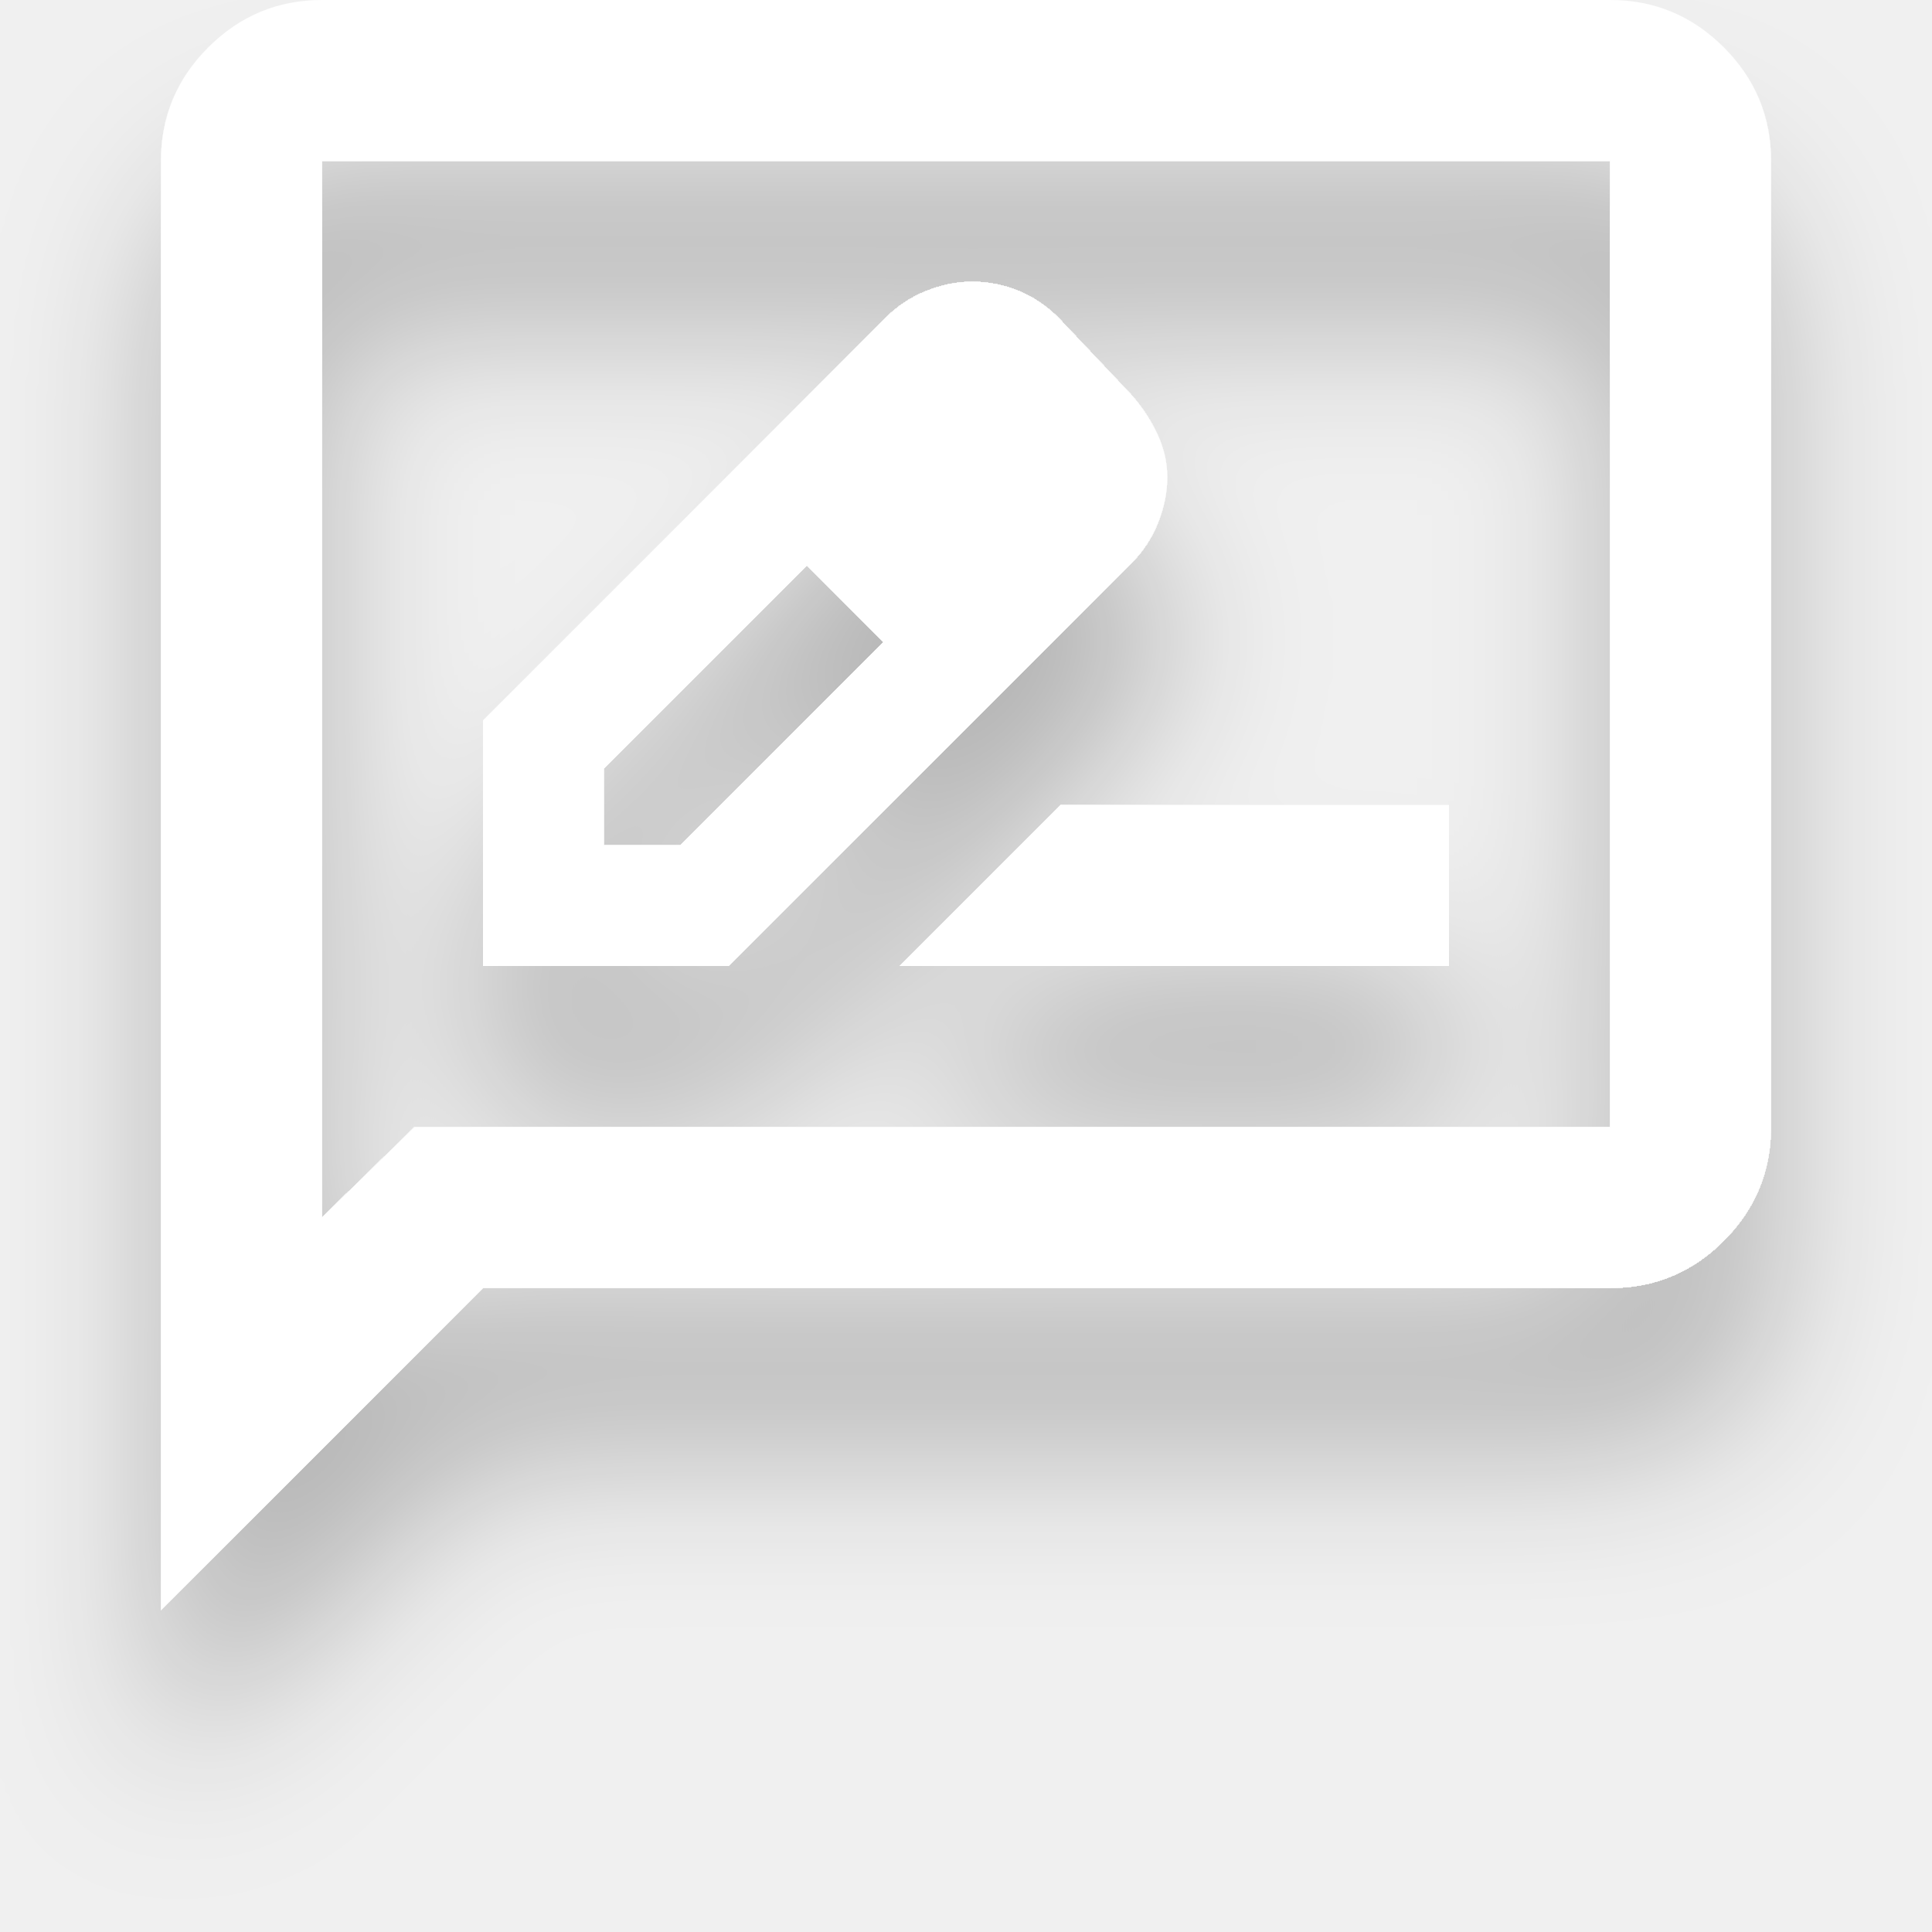
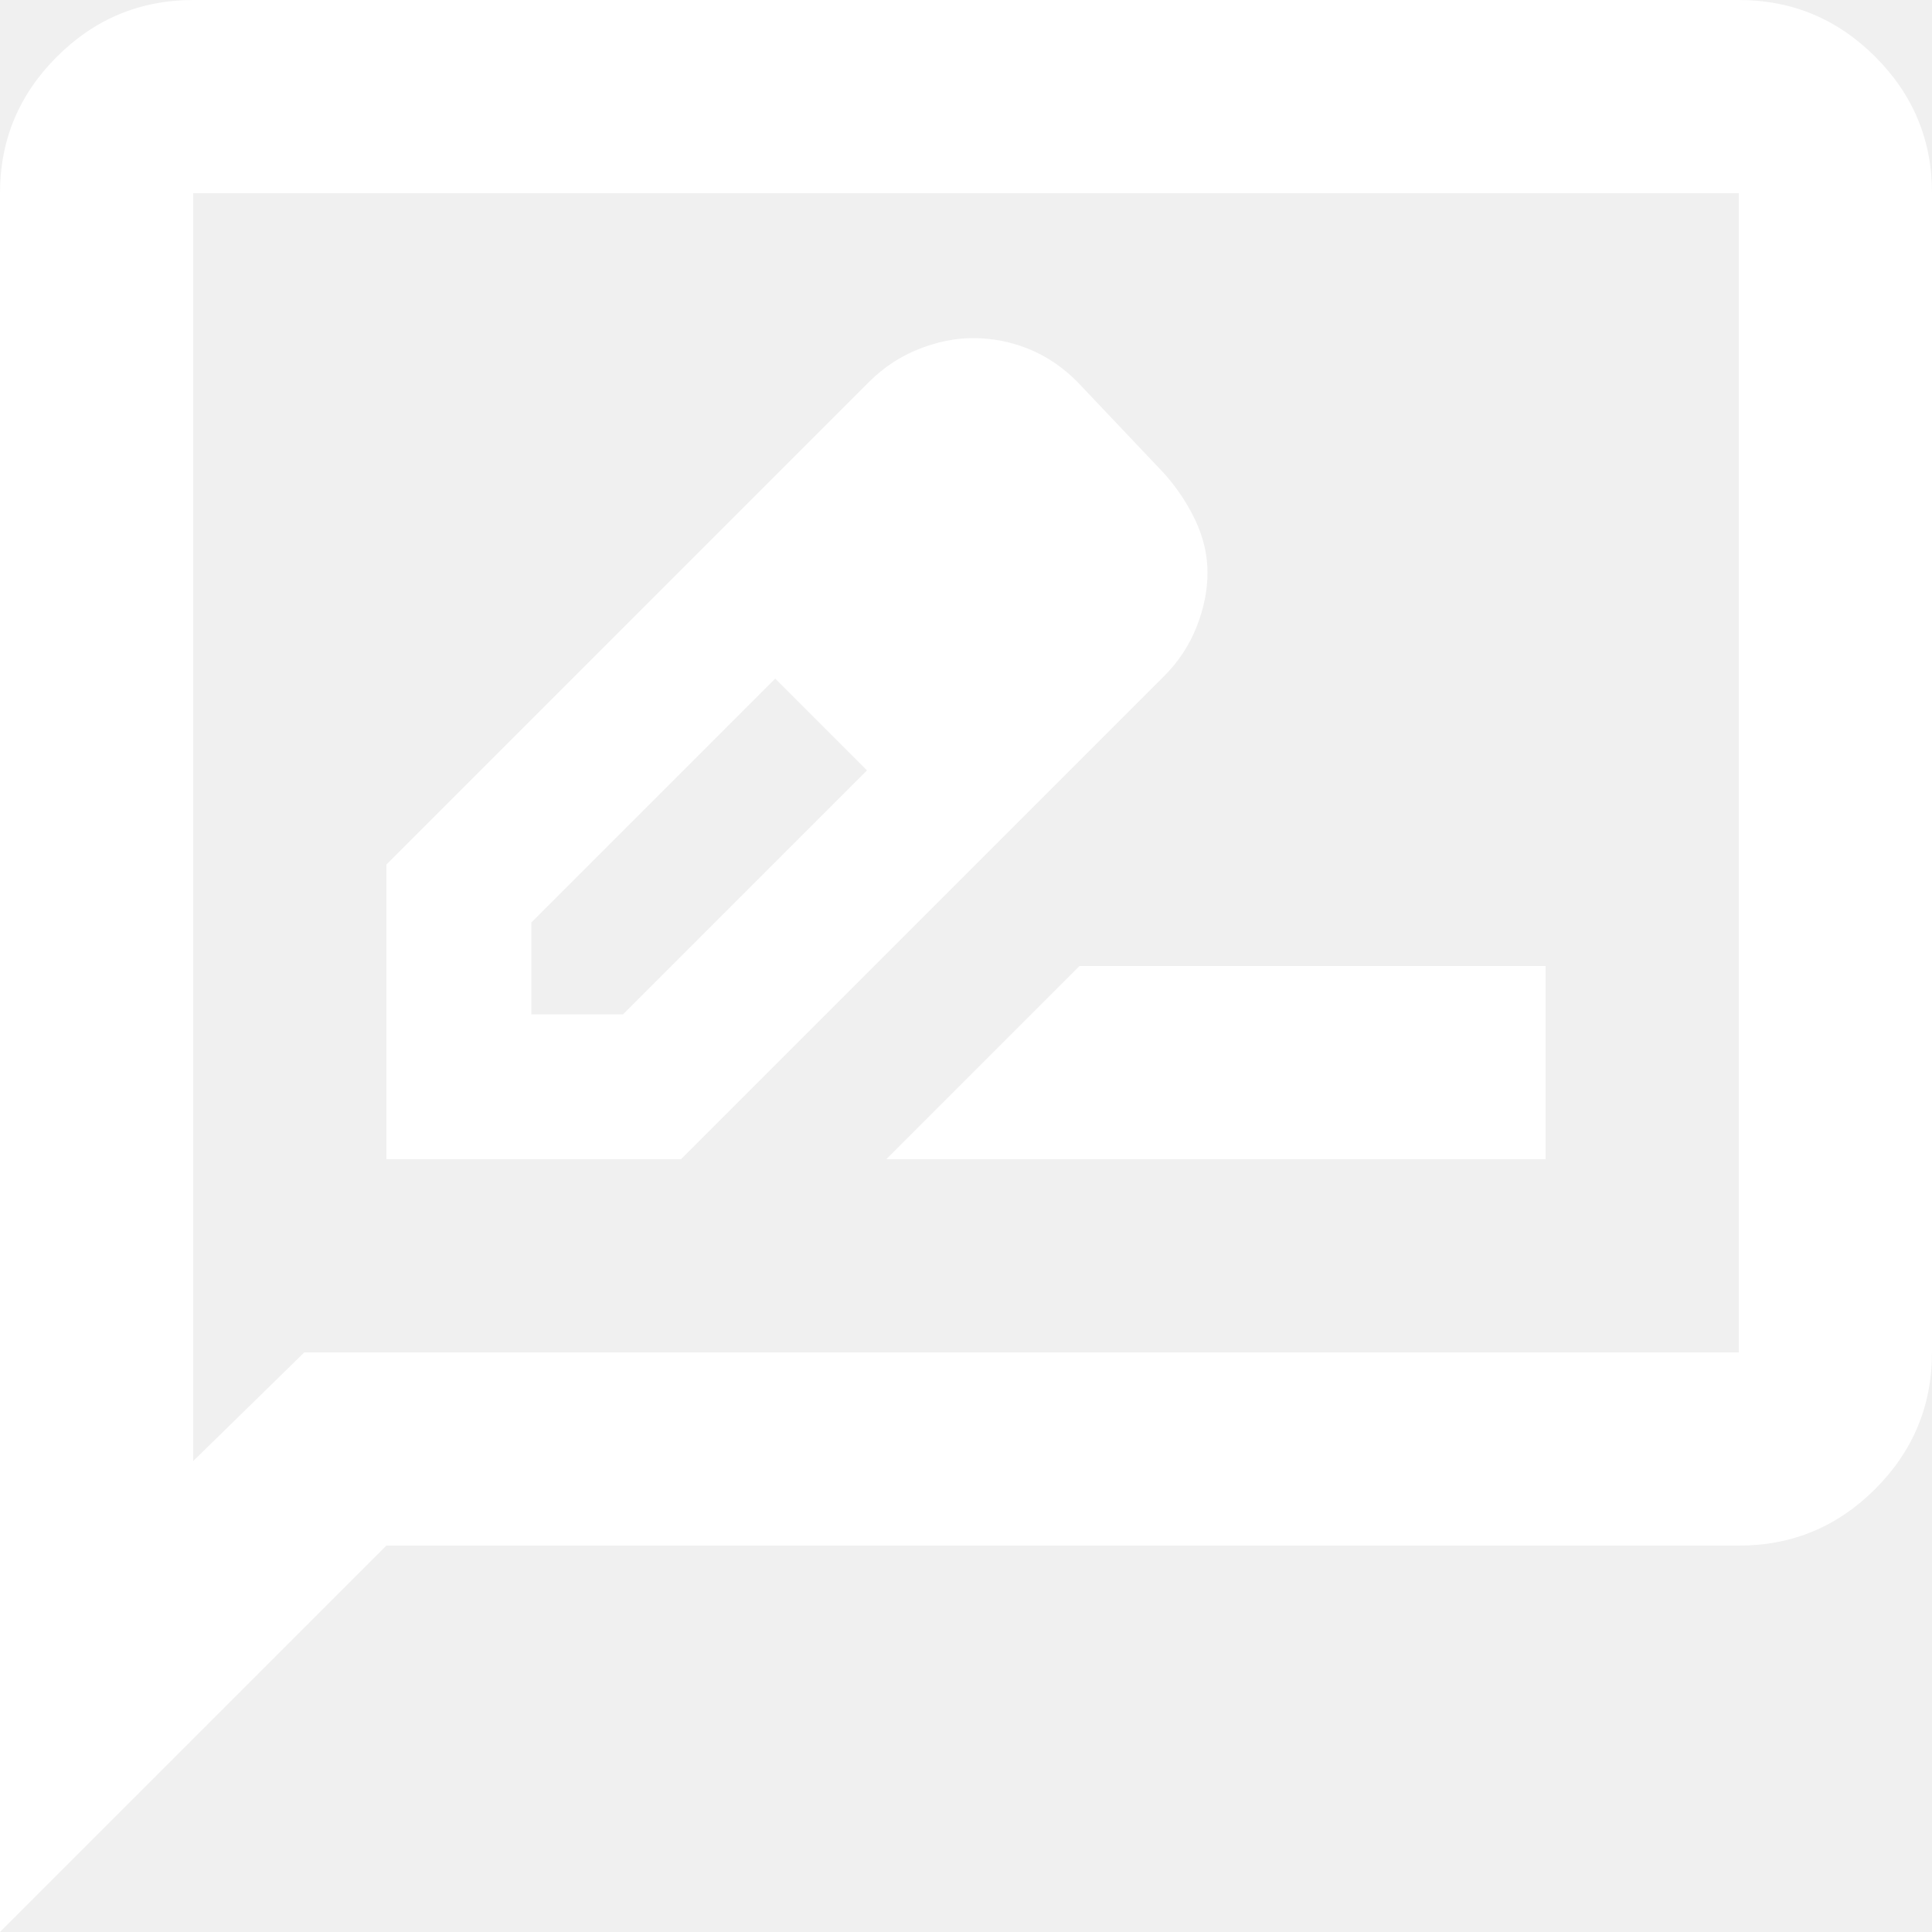
- <svg xmlns="http://www.w3.org/2000/svg" width="48" height="48" viewBox="0 0 48 48" fill="none">
-   <g filter="url(#filter0_d_1070_19259)">
-     <path d="M12 24H18.1L28.1 14C28.4 13.7 28.625 13.358 28.776 12.974C28.927 12.59 29.001 12.215 29 11.85C28.999 11.485 28.915 11.127 28.75 10.776C28.585 10.425 28.368 10.1 28.1 9.8L26.3 7.9C26 7.6 25.667 7.375 25.3 7.226C24.933 7.077 24.55 7.001 24.15 7C23.783 7 23.409 7.075 23.026 7.226C22.643 7.377 22.301 7.601 22 7.9L12 17.9V24ZM15 21V19.1L20.05 14.05L21.05 14.95L21.95 15.95L16.9 21H15ZM21.05 14.95L21.95 15.95L20.05 14.05L21.05 14.95ZM22.35 24H36V20H26.35L22.35 24ZM4 40V4C4 2.9 4.392 1.959 5.176 1.176C5.96 0.393 6.901 0.001 8 0H40C41.1 0 42.042 0.392 42.826 1.176C43.61 1.96 44.001 2.901 44 4V28C44 29.1 43.609 30.042 42.826 30.826C42.043 31.61 41.101 32.001 40 32H12L4 40ZM10.3 28H40V4H8V30.25L10.3 28Z" fill="white" />
-   </g>
-   <defs>
-     <filter id="filter0_d_1070_19259" x="0" y="0" width="48" height="48" filterUnits="userSpaceOnUse" color-interpolation-filters="sRGB">
-       <feFlood flood-opacity="0" result="BackgroundImageFix" />
-       <feColorMatrix in="SourceAlpha" type="matrix" values="0 0 0 0 0 0 0 0 0 0 0 0 0 0 0 0 0 0 127 0" result="hardAlpha" />
-       <feOffset dy="4" />
-       <feGaussianBlur stdDeviation="2" />
-       <feComposite in2="hardAlpha" operator="out" />
-       <feColorMatrix type="matrix" values="0 0 0 0 0 0 0 0 0 0 0 0 0 0 0 0 0 0 0.25 0" />
-       <feBlend mode="normal" in2="BackgroundImageFix" result="effect1_dropShadow_1070_19259" />
-       <feBlend mode="normal" in="SourceGraphic" in2="effect1_dropShadow_1070_19259" result="shape" />
-     </filter>
-   </defs>
+ <svg xmlns="http://www.w3.org/2000/svg" width="40" height="40" viewBox="0 0 40 40" fill="none">
+   <path d="M8 24H14.1L24.1 14C24.4 13.7 24.625 13.358 24.776 12.974C24.927 12.59 25.001 12.215 25 11.85C24.999 11.485 24.915 11.127 24.75 10.776C24.585 10.425 24.368 10.1 24.1 9.8L22.3 7.9C22 7.6 21.667 7.375 21.3 7.226C20.933 7.077 20.55 7.001 20.15 7C19.783 7 19.409 7.075 19.026 7.226C18.643 7.377 18.301 7.601 18 7.9L8 17.9V24ZM11 21V19.1L16.05 14.05L17.05 14.95L17.95 15.95L12.9 21H11ZM17.05 14.95L17.95 15.95L16.05 14.05L17.05 14.95ZM18.35 24H32V20H22.35L18.35 24ZM0 40V4C0 2.9 0.392 1.959 1.176 1.176C1.96 0.393 2.901 0.001 4 0H36C37.1 0 38.042 0.392 38.826 1.176C39.61 1.96 40.001 2.901 40 4V28C40 29.1 39.609 30.042 38.826 30.826C38.043 31.61 37.101 32.001 36 32H8L0 40ZM6.3 28H36V4H4V30.25L6.3 28Z" fill="white" />
</svg>
